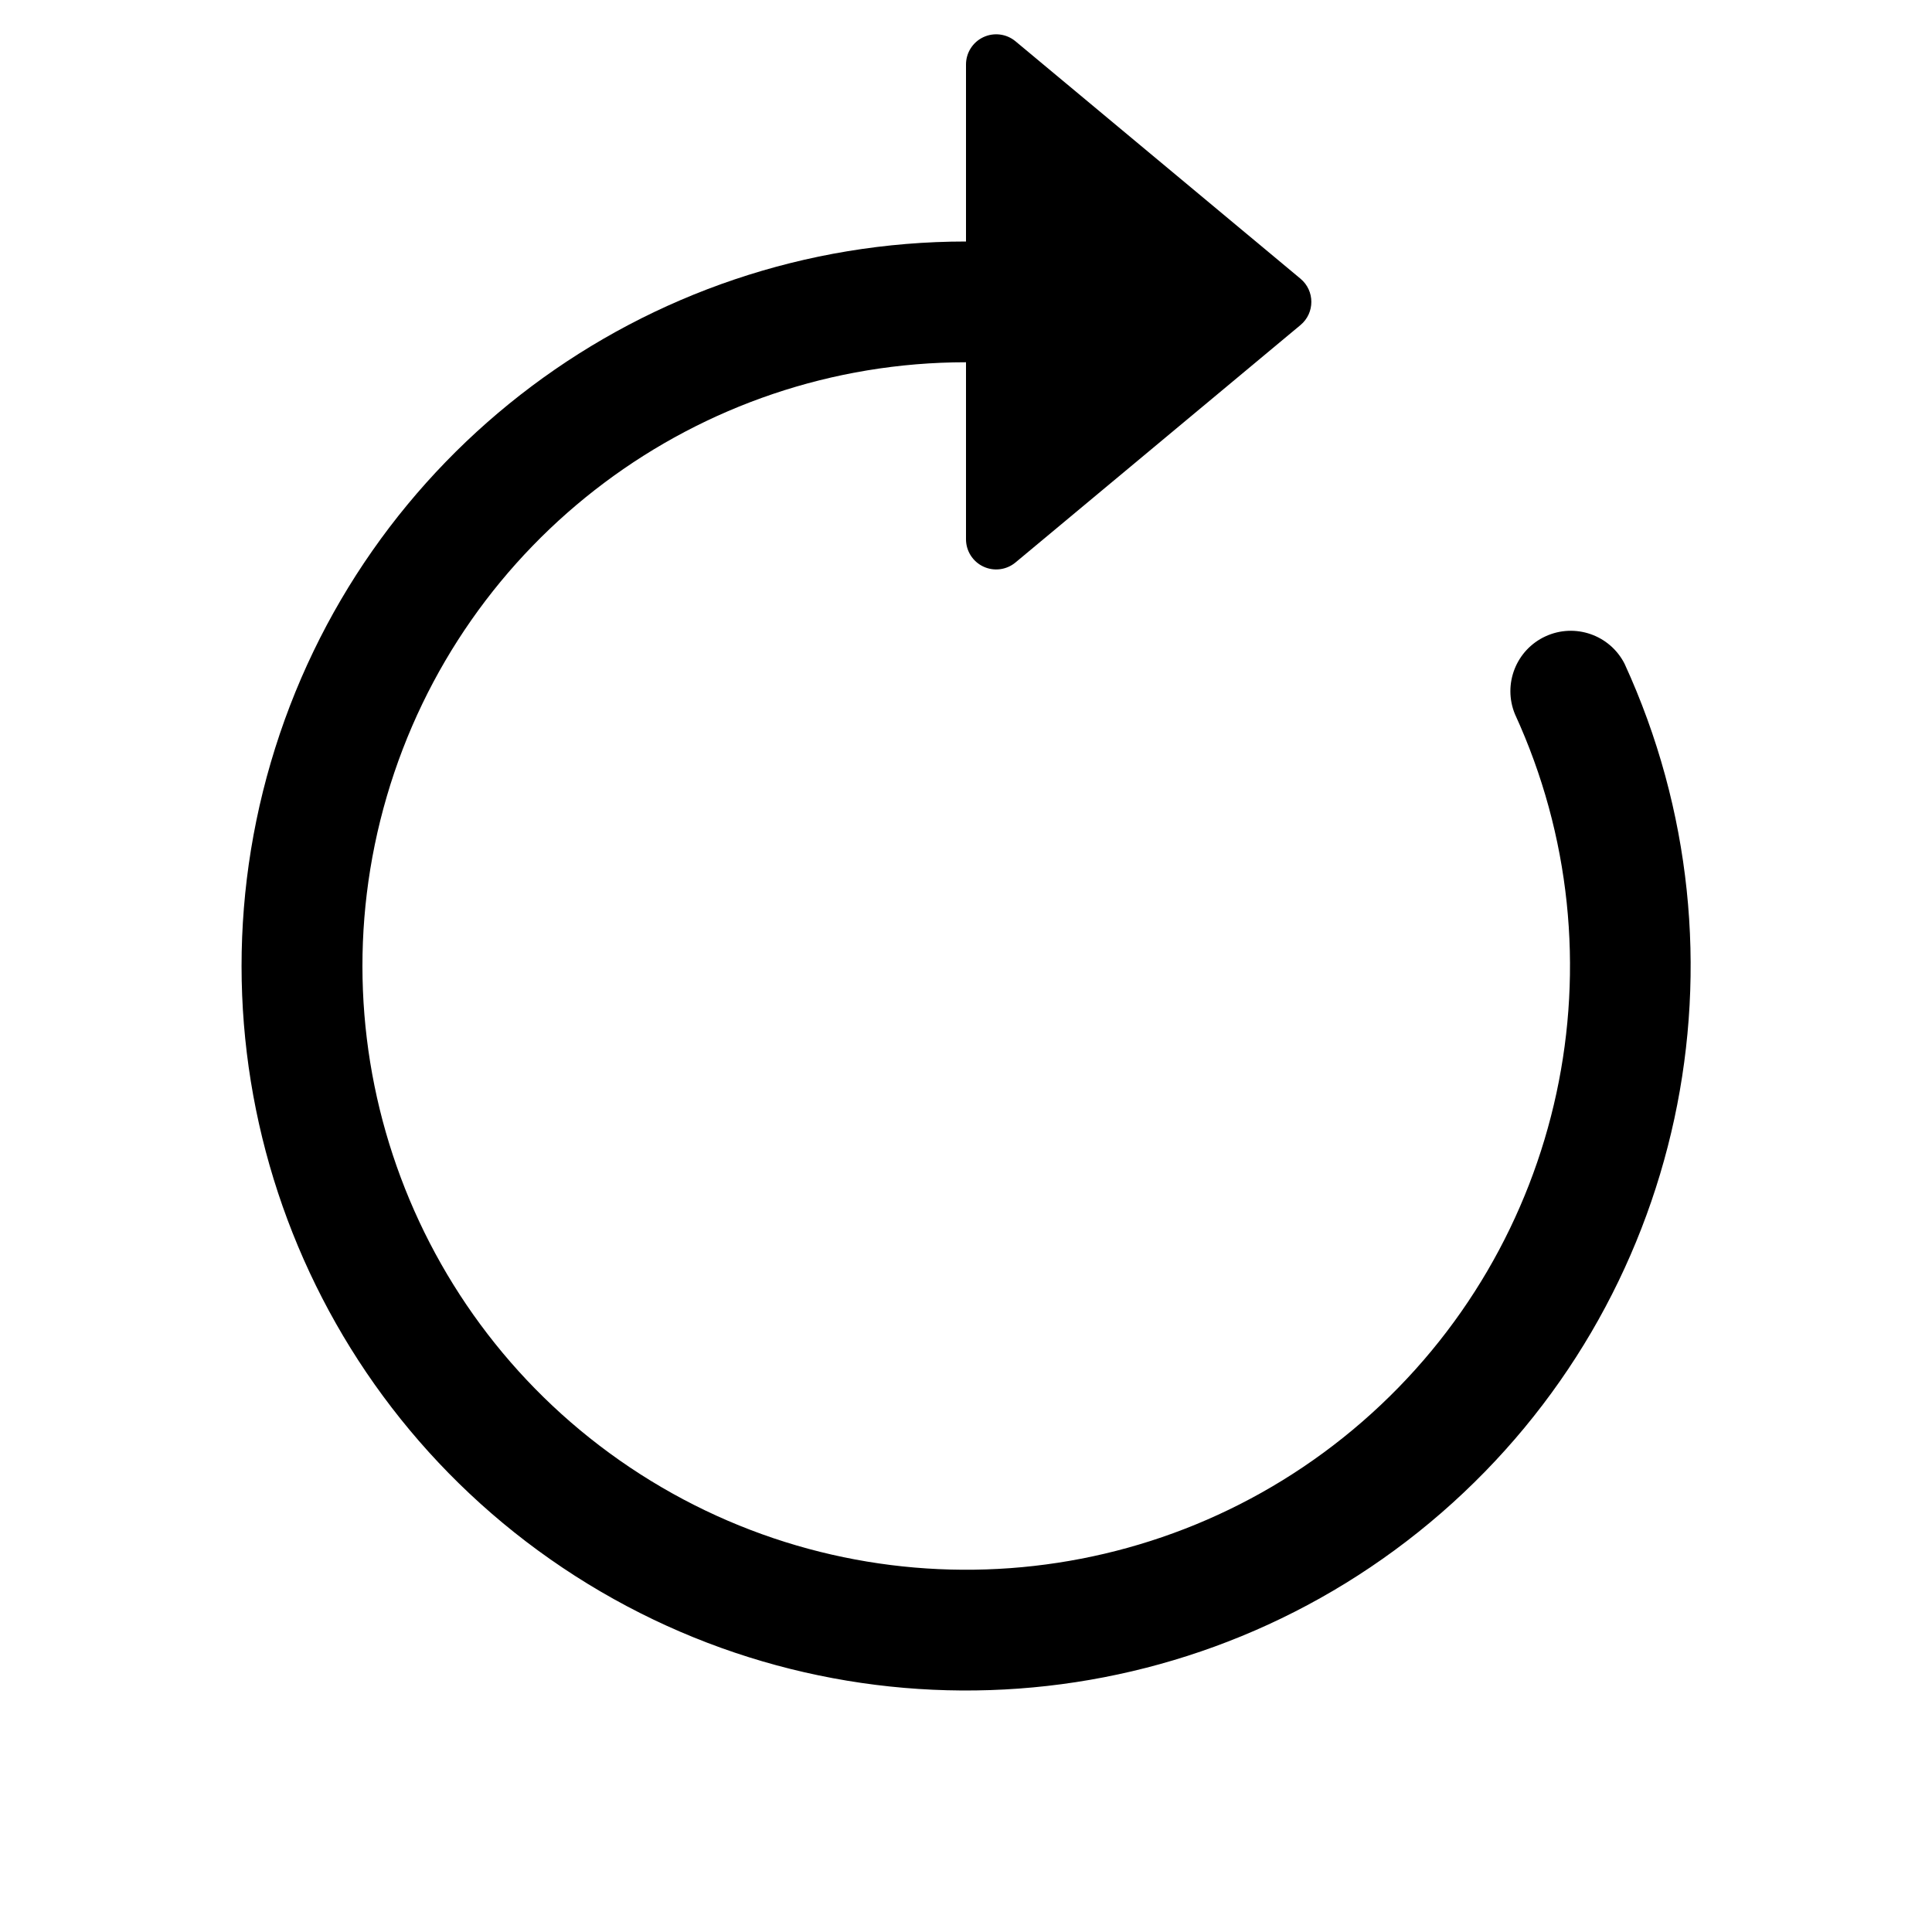
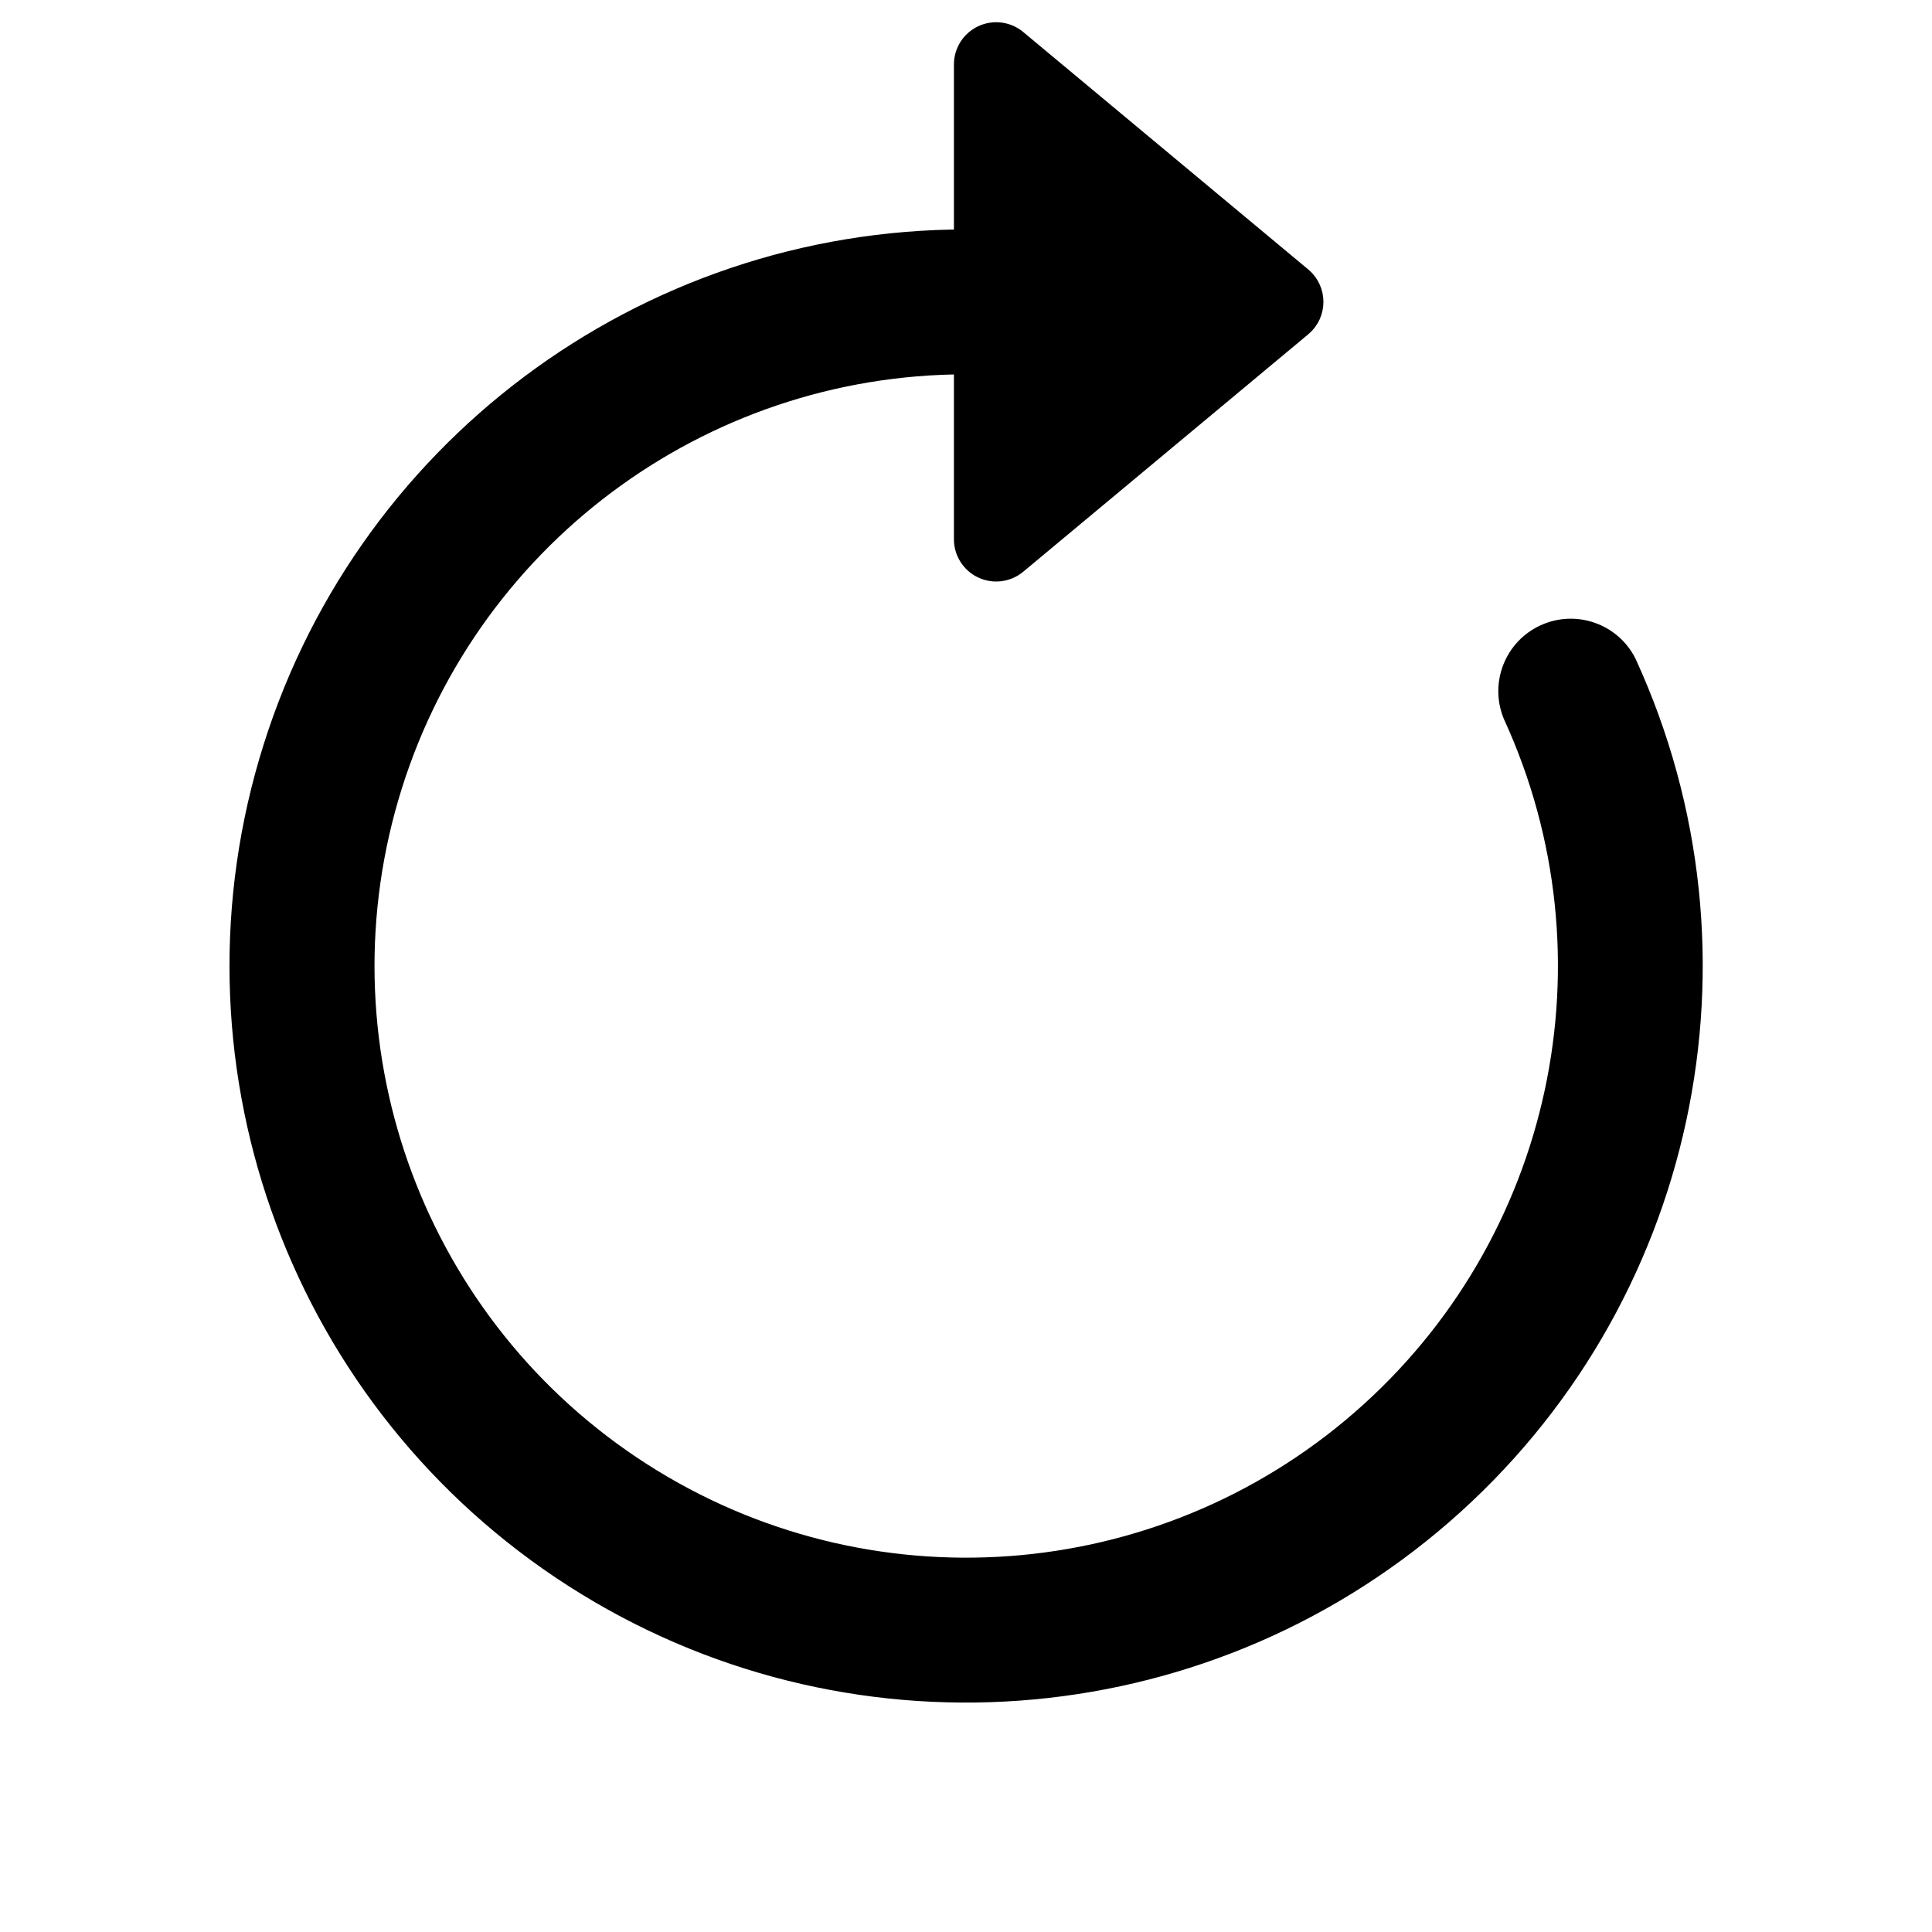
<svg xmlns="http://www.w3.org/2000/svg" width="16" height="16" fill="currentColor" class="bi bi-arrow-clockwise" viewBox="0 0 16 16">
-   <path fill-rule="evenodd" d="M8 3a5 5 0 1 0 4.546 2.914.5.5 0 0 1 .908-.417A6 6 0 1 1 8 2v1z" />
-   <path d="M8 4.466V.534a.25.25 0 0 1 .41-.192l2.36 1.966c.12.1.12.284 0 .384L8.41 4.658A.25.25 0 0 1 8 4.466z" />
+   <path stroke="currentColor" stroke-width=".2" fill-rule="evenodd" d="M8 3a5 5 0 1 0 4.546 2.914.5.5 0 0 1 .908-.417A6 6 0 1 1 8 2v1z" />
+   <path stroke="currentColor" stroke-width=".2" d="M8 4.466V.534a.25.25 0 0 1 .41-.192l2.36 1.966c.12.1.12.284 0 .384L8.41 4.658A.25.25 0 0 1 8 4.466z" />
</svg>
